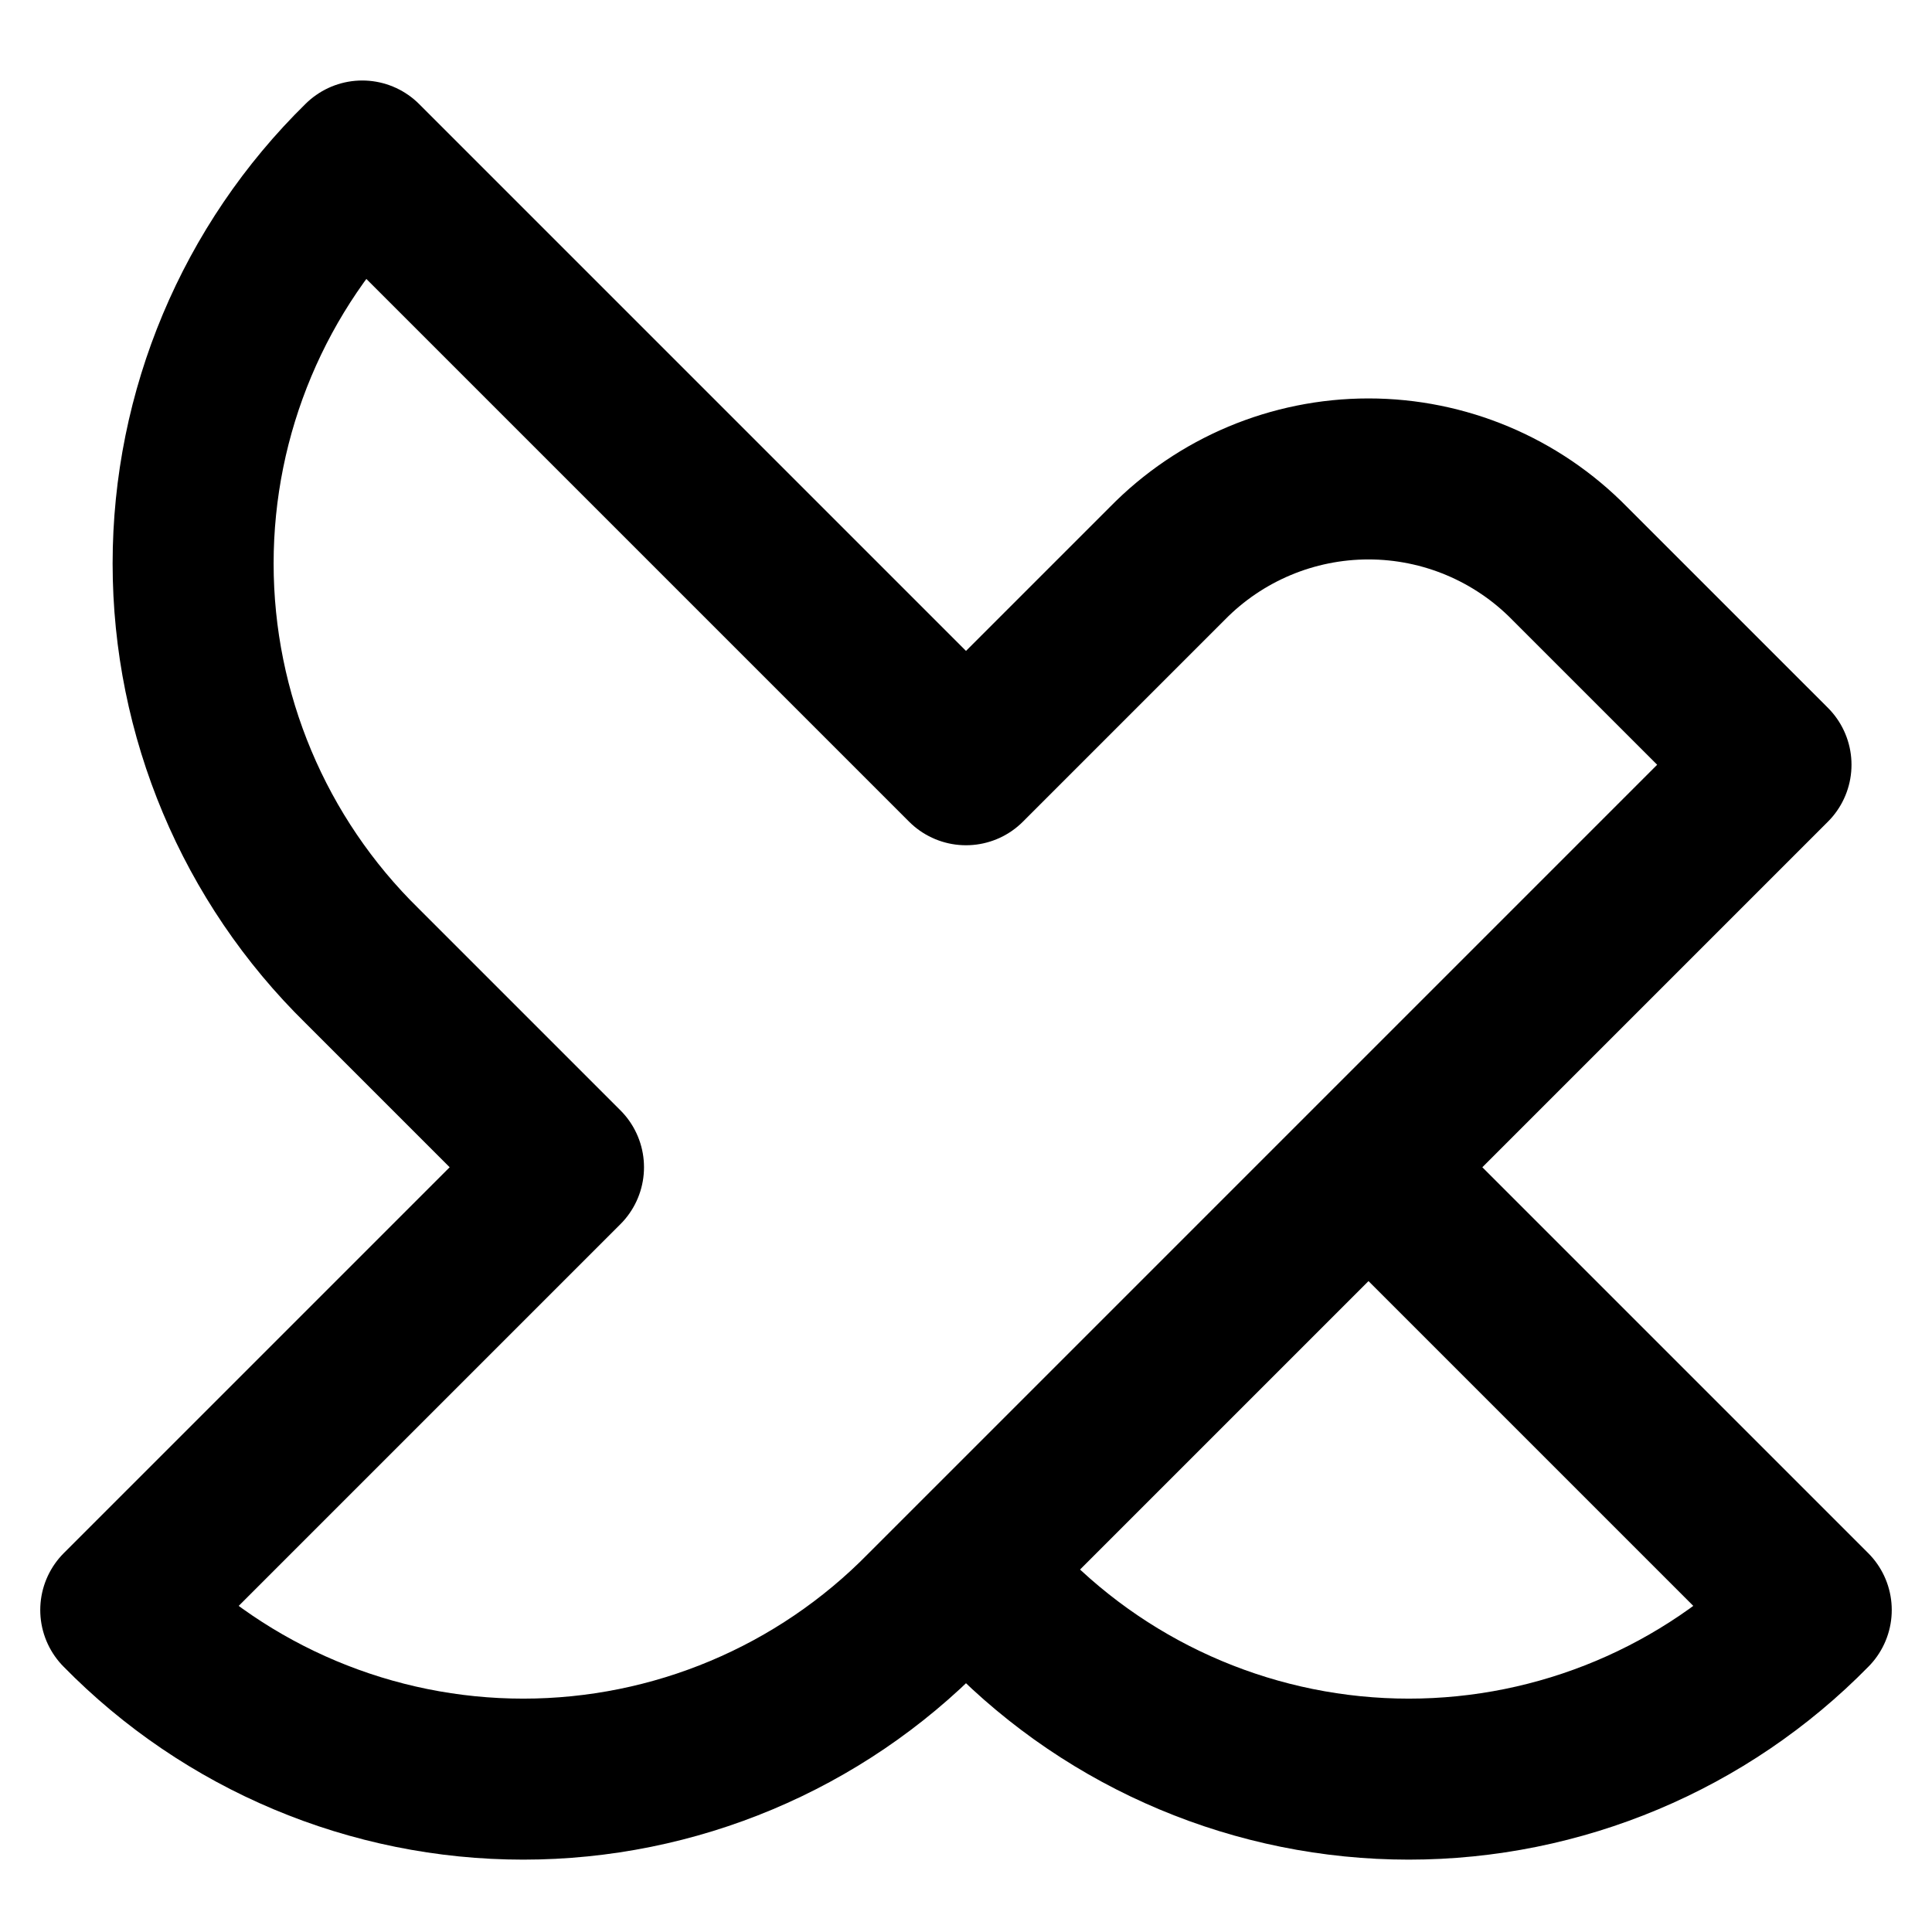
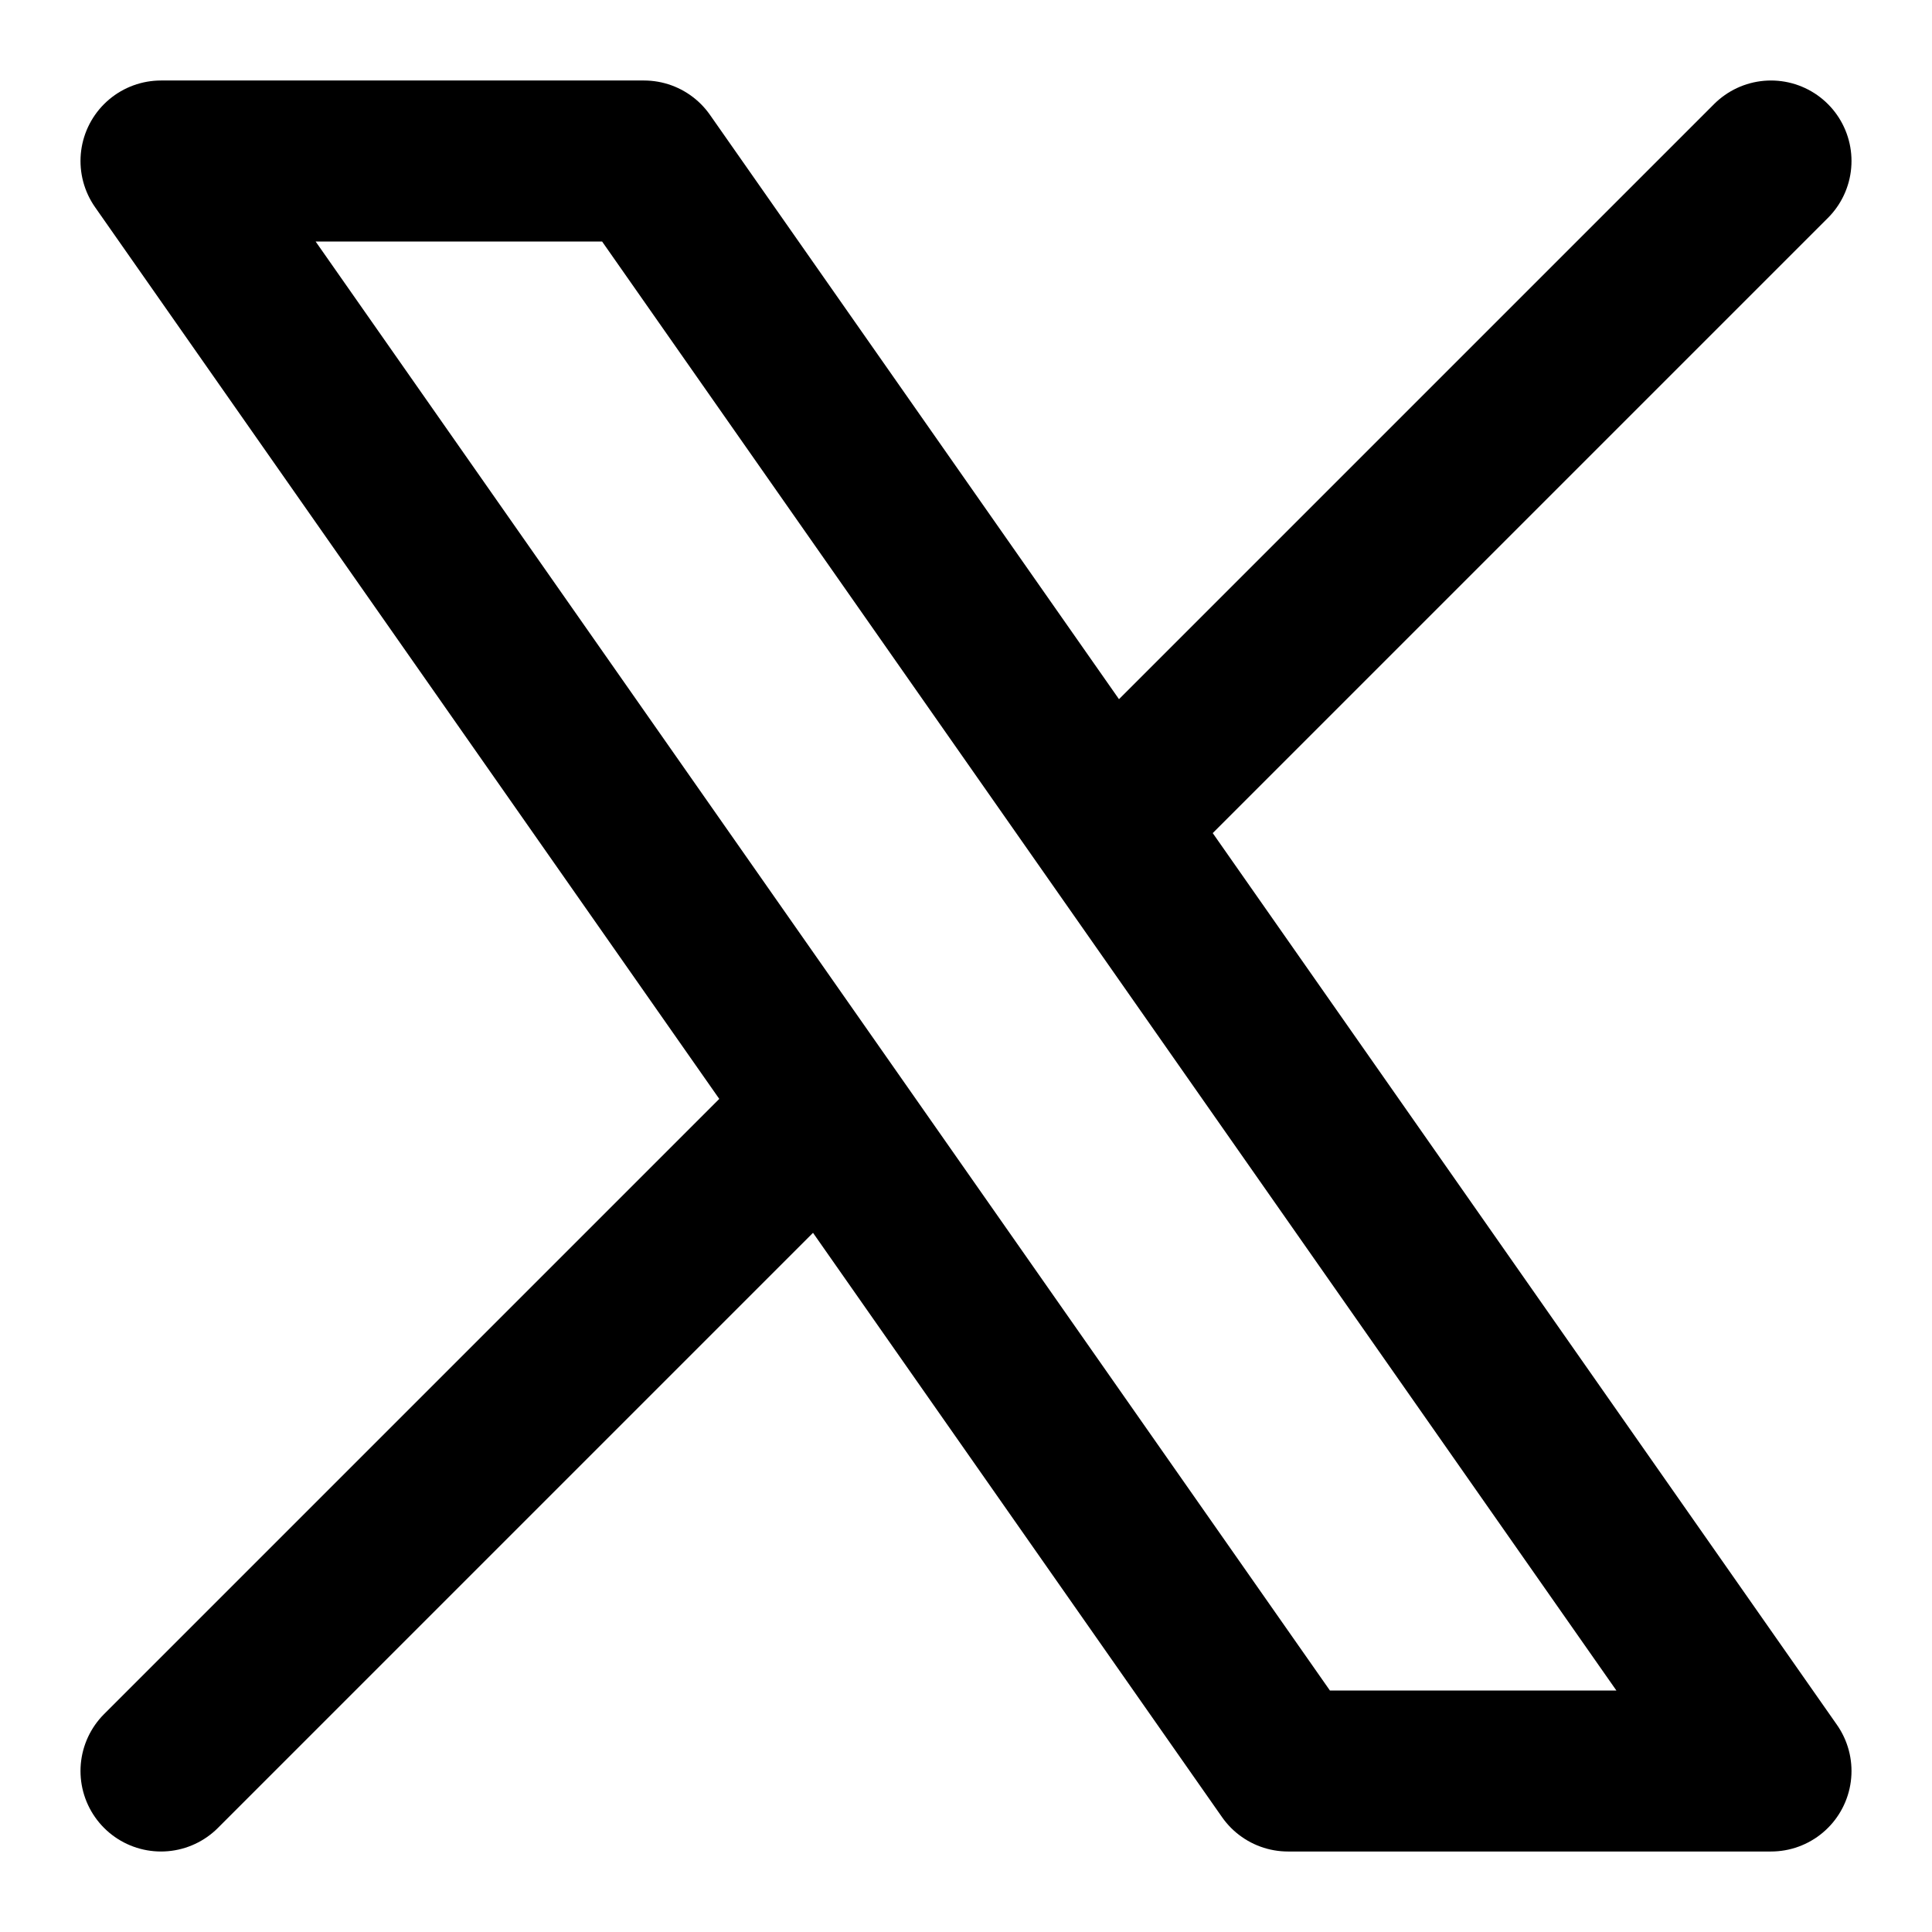
<svg xmlns="http://www.w3.org/2000/svg" class="i i-x" viewBox="0 0 24 24" fill="none" stroke="currentColor" stroke-width="2" stroke-linecap="round" stroke-linejoin="round">
-   <path d="M4.5 2a7 7 0 0 0 0 10L7 14.5 1.5 20a7 7 0 0 0 10 0L22 9.5 19.5 7a3.5 3.5 0 0 0-5 0L12 9.5ZM12 19.5l.5.5a7 7 0 0 0 10 0L17 14.5" />
+   <path d="m2 22 8.2-8.2m3.6-3.6L22 2M8 2H2l14 20h6Z" />
</svg>
